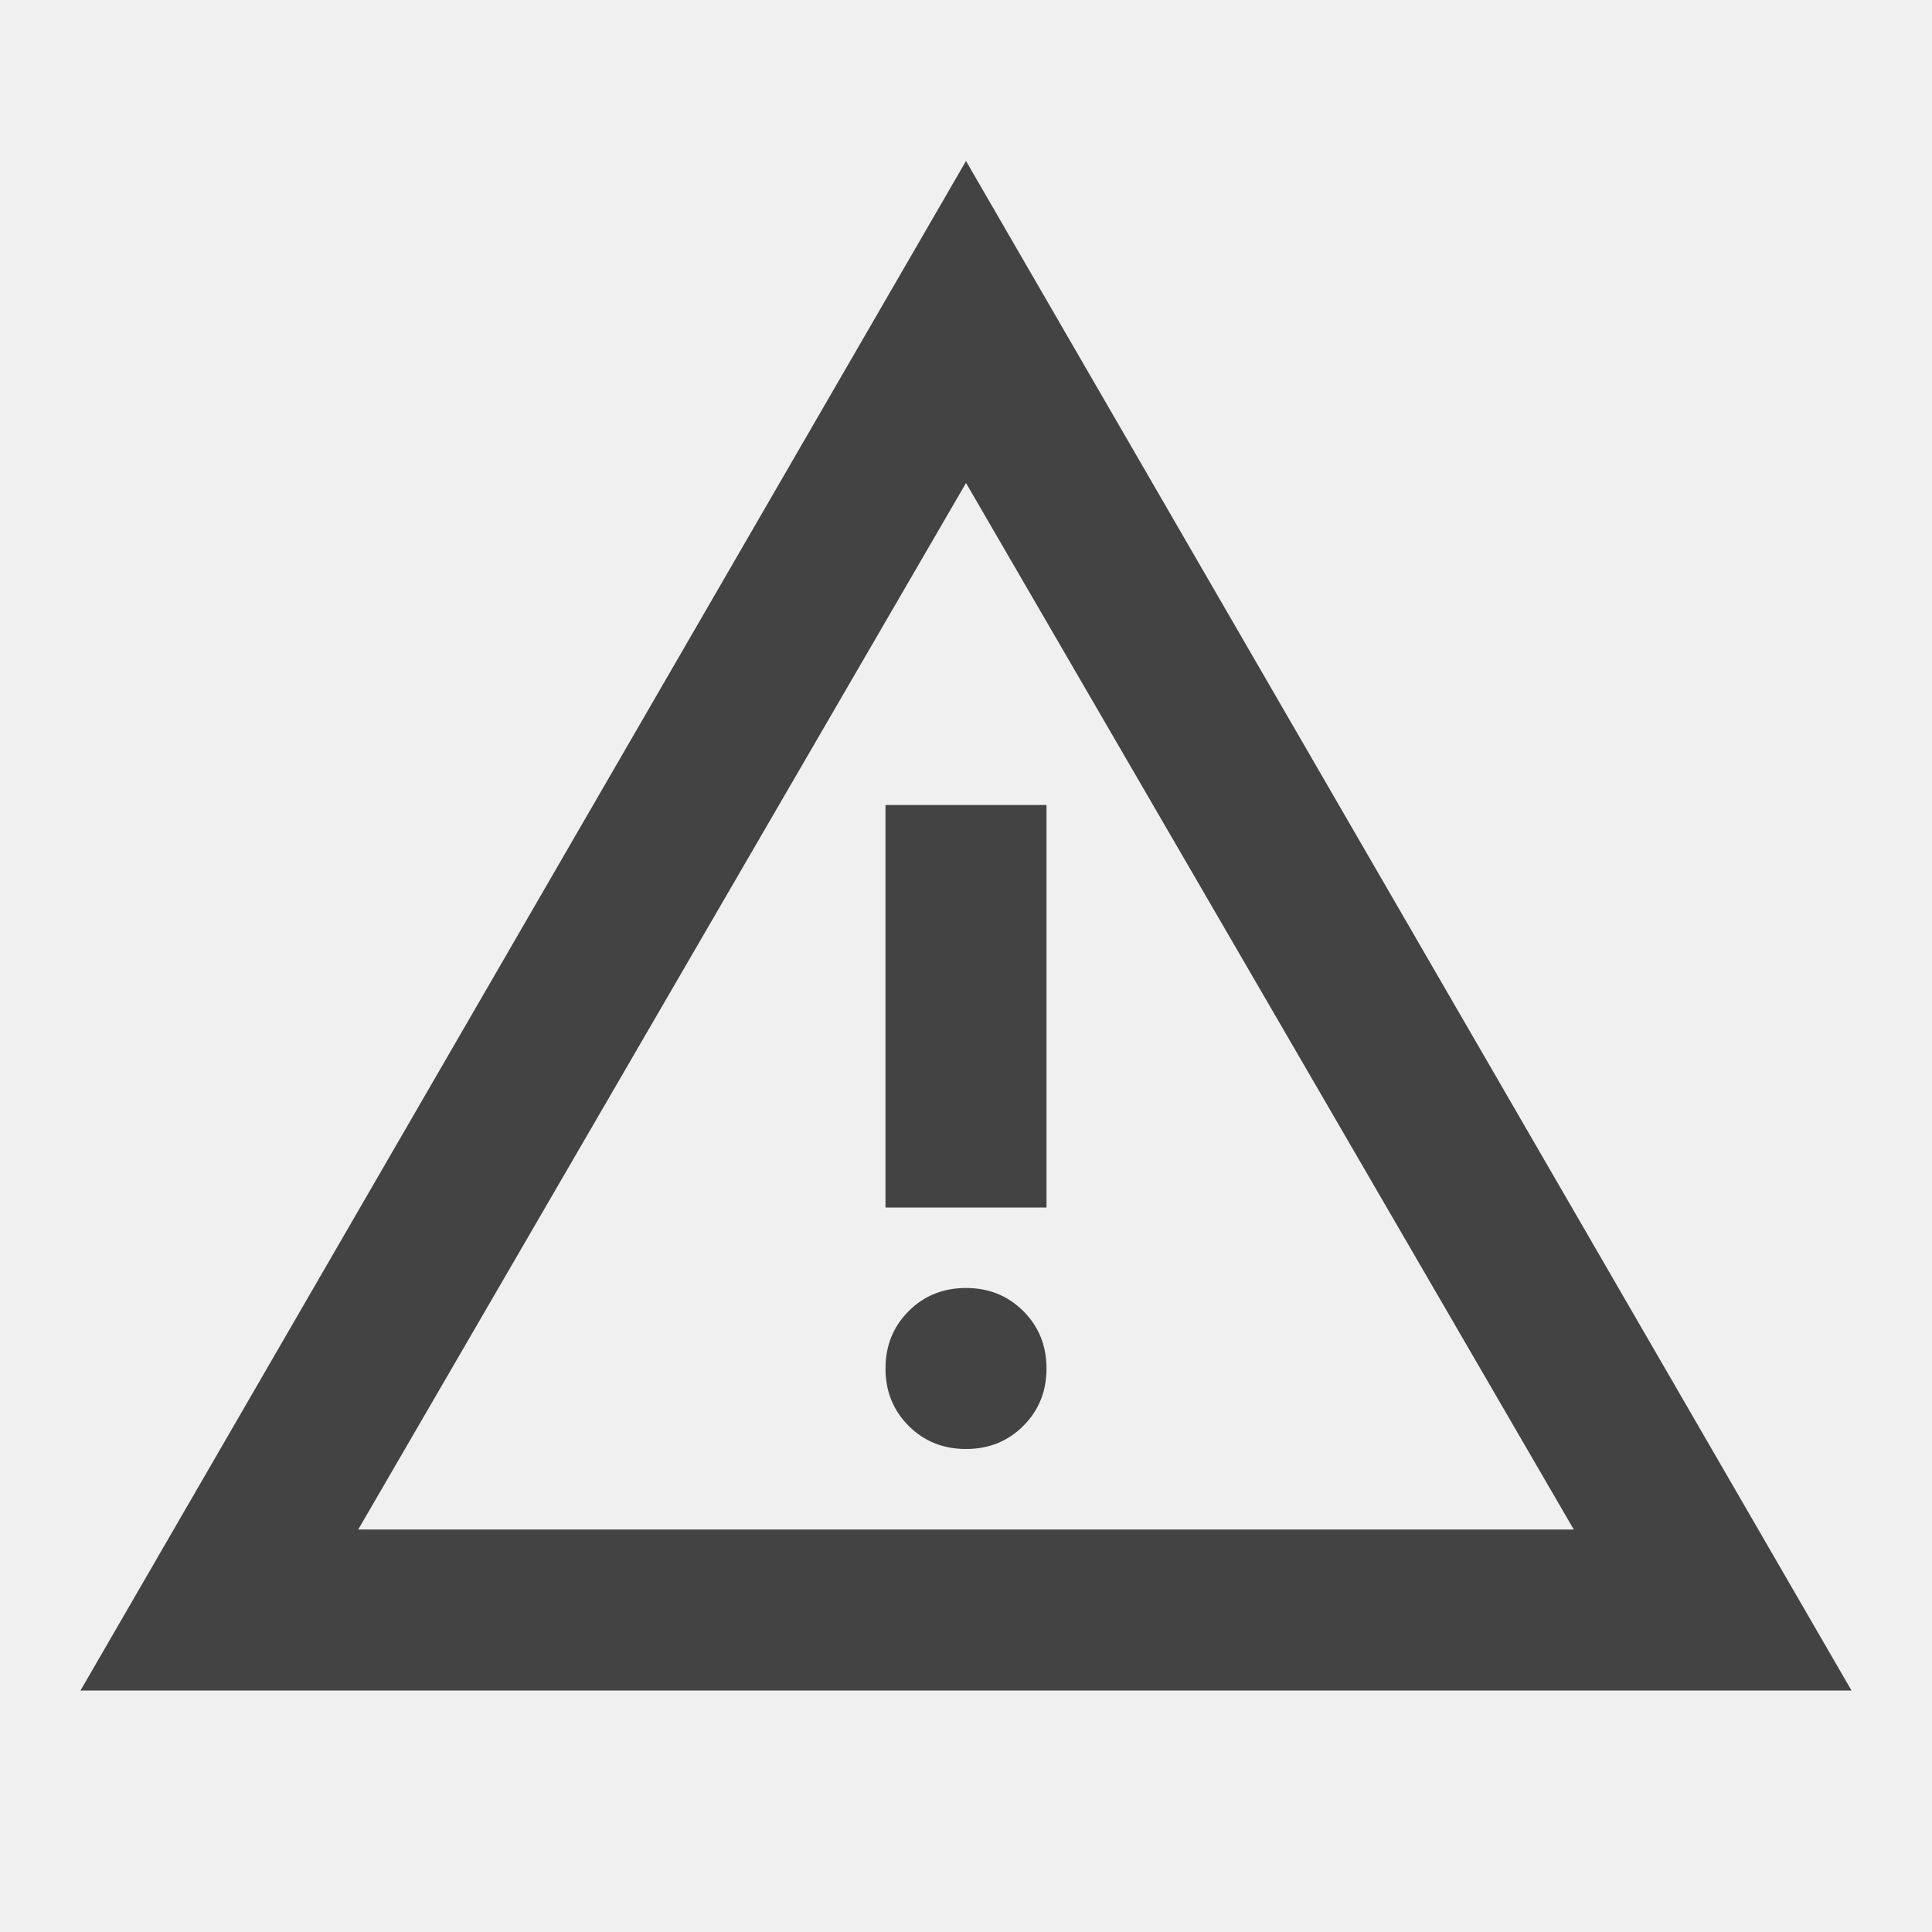
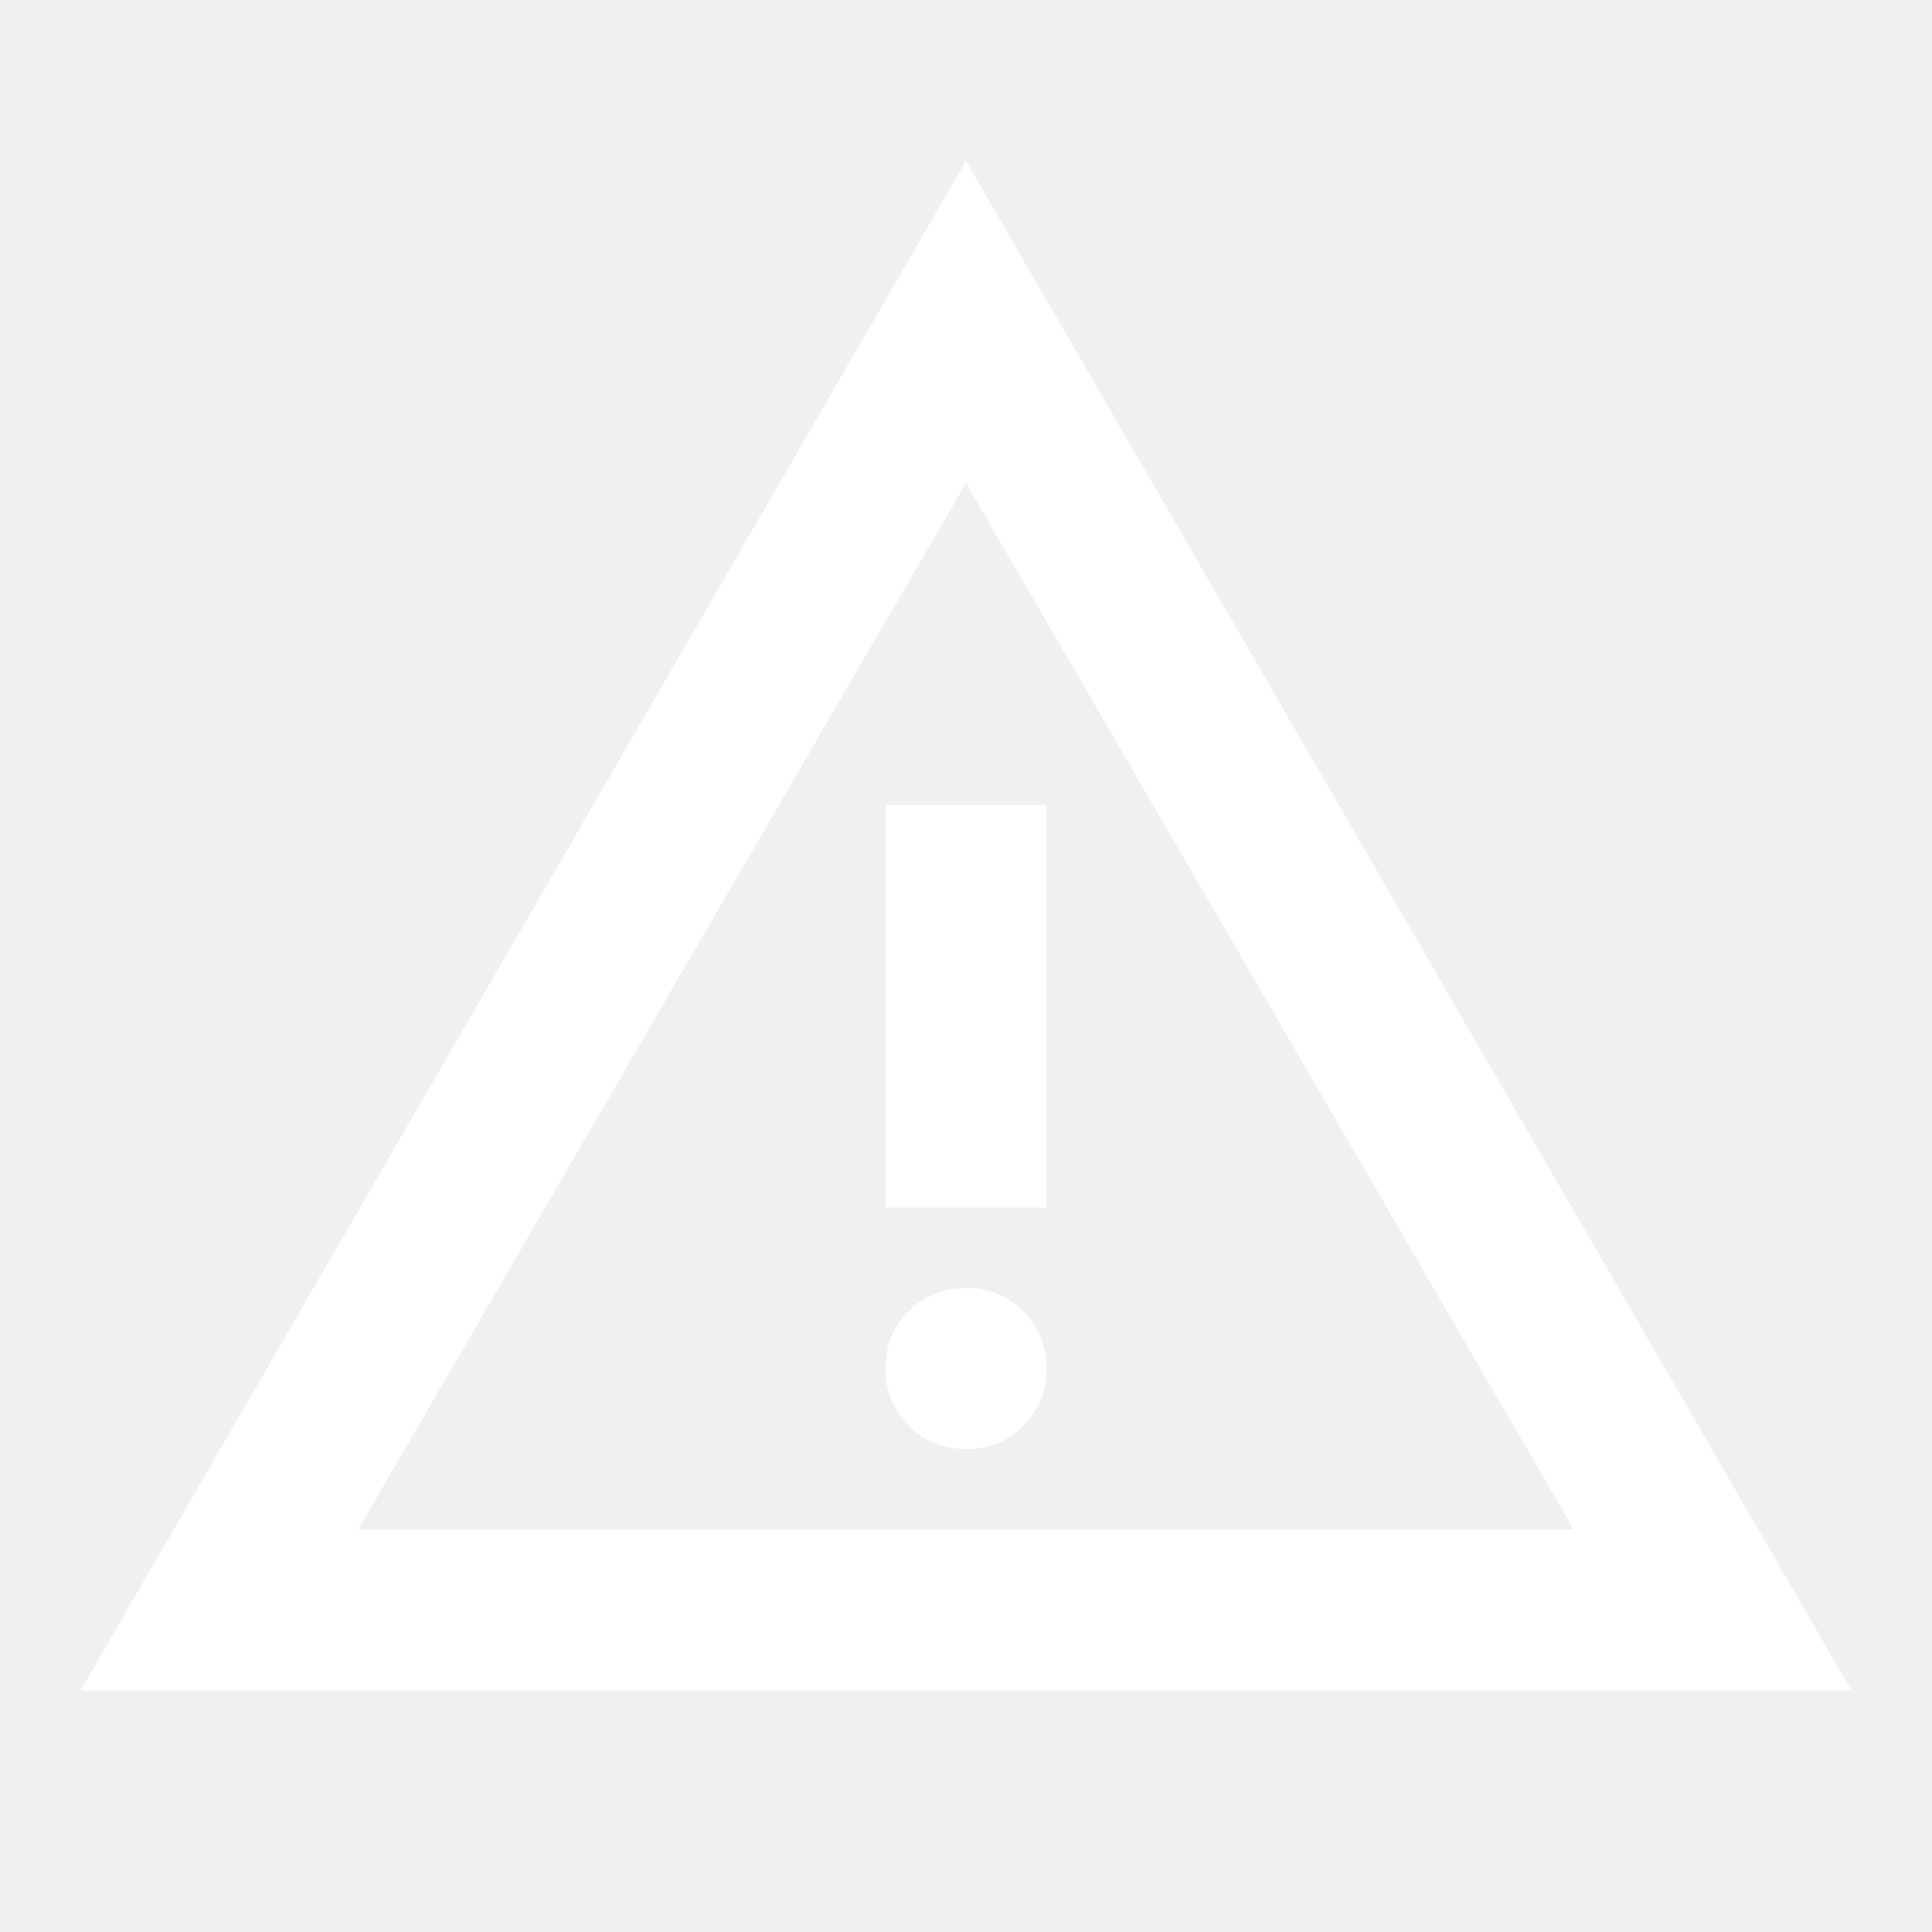
- <svg xmlns="http://www.w3.org/2000/svg" height="24px" viewBox="0 -960 960 960" width="24px" fill="#434343">
+ <svg xmlns="http://www.w3.org/2000/svg" height="24px" viewBox="0 -960 960 960" width="24px" fill="#FFFFFF">
  <path d="m40-120 440-760 440 760H40Zm138-80h604L480-720 178-200Zm302-40q17 0 28.5-11.5T520-280q0-17-11.5-28.5T480-320q-17 0-28.5 11.5T440-280q0 17 11.5 28.5T480-240Zm-40-120h80v-200h-80v200Zm40-100Z" />
</svg>
